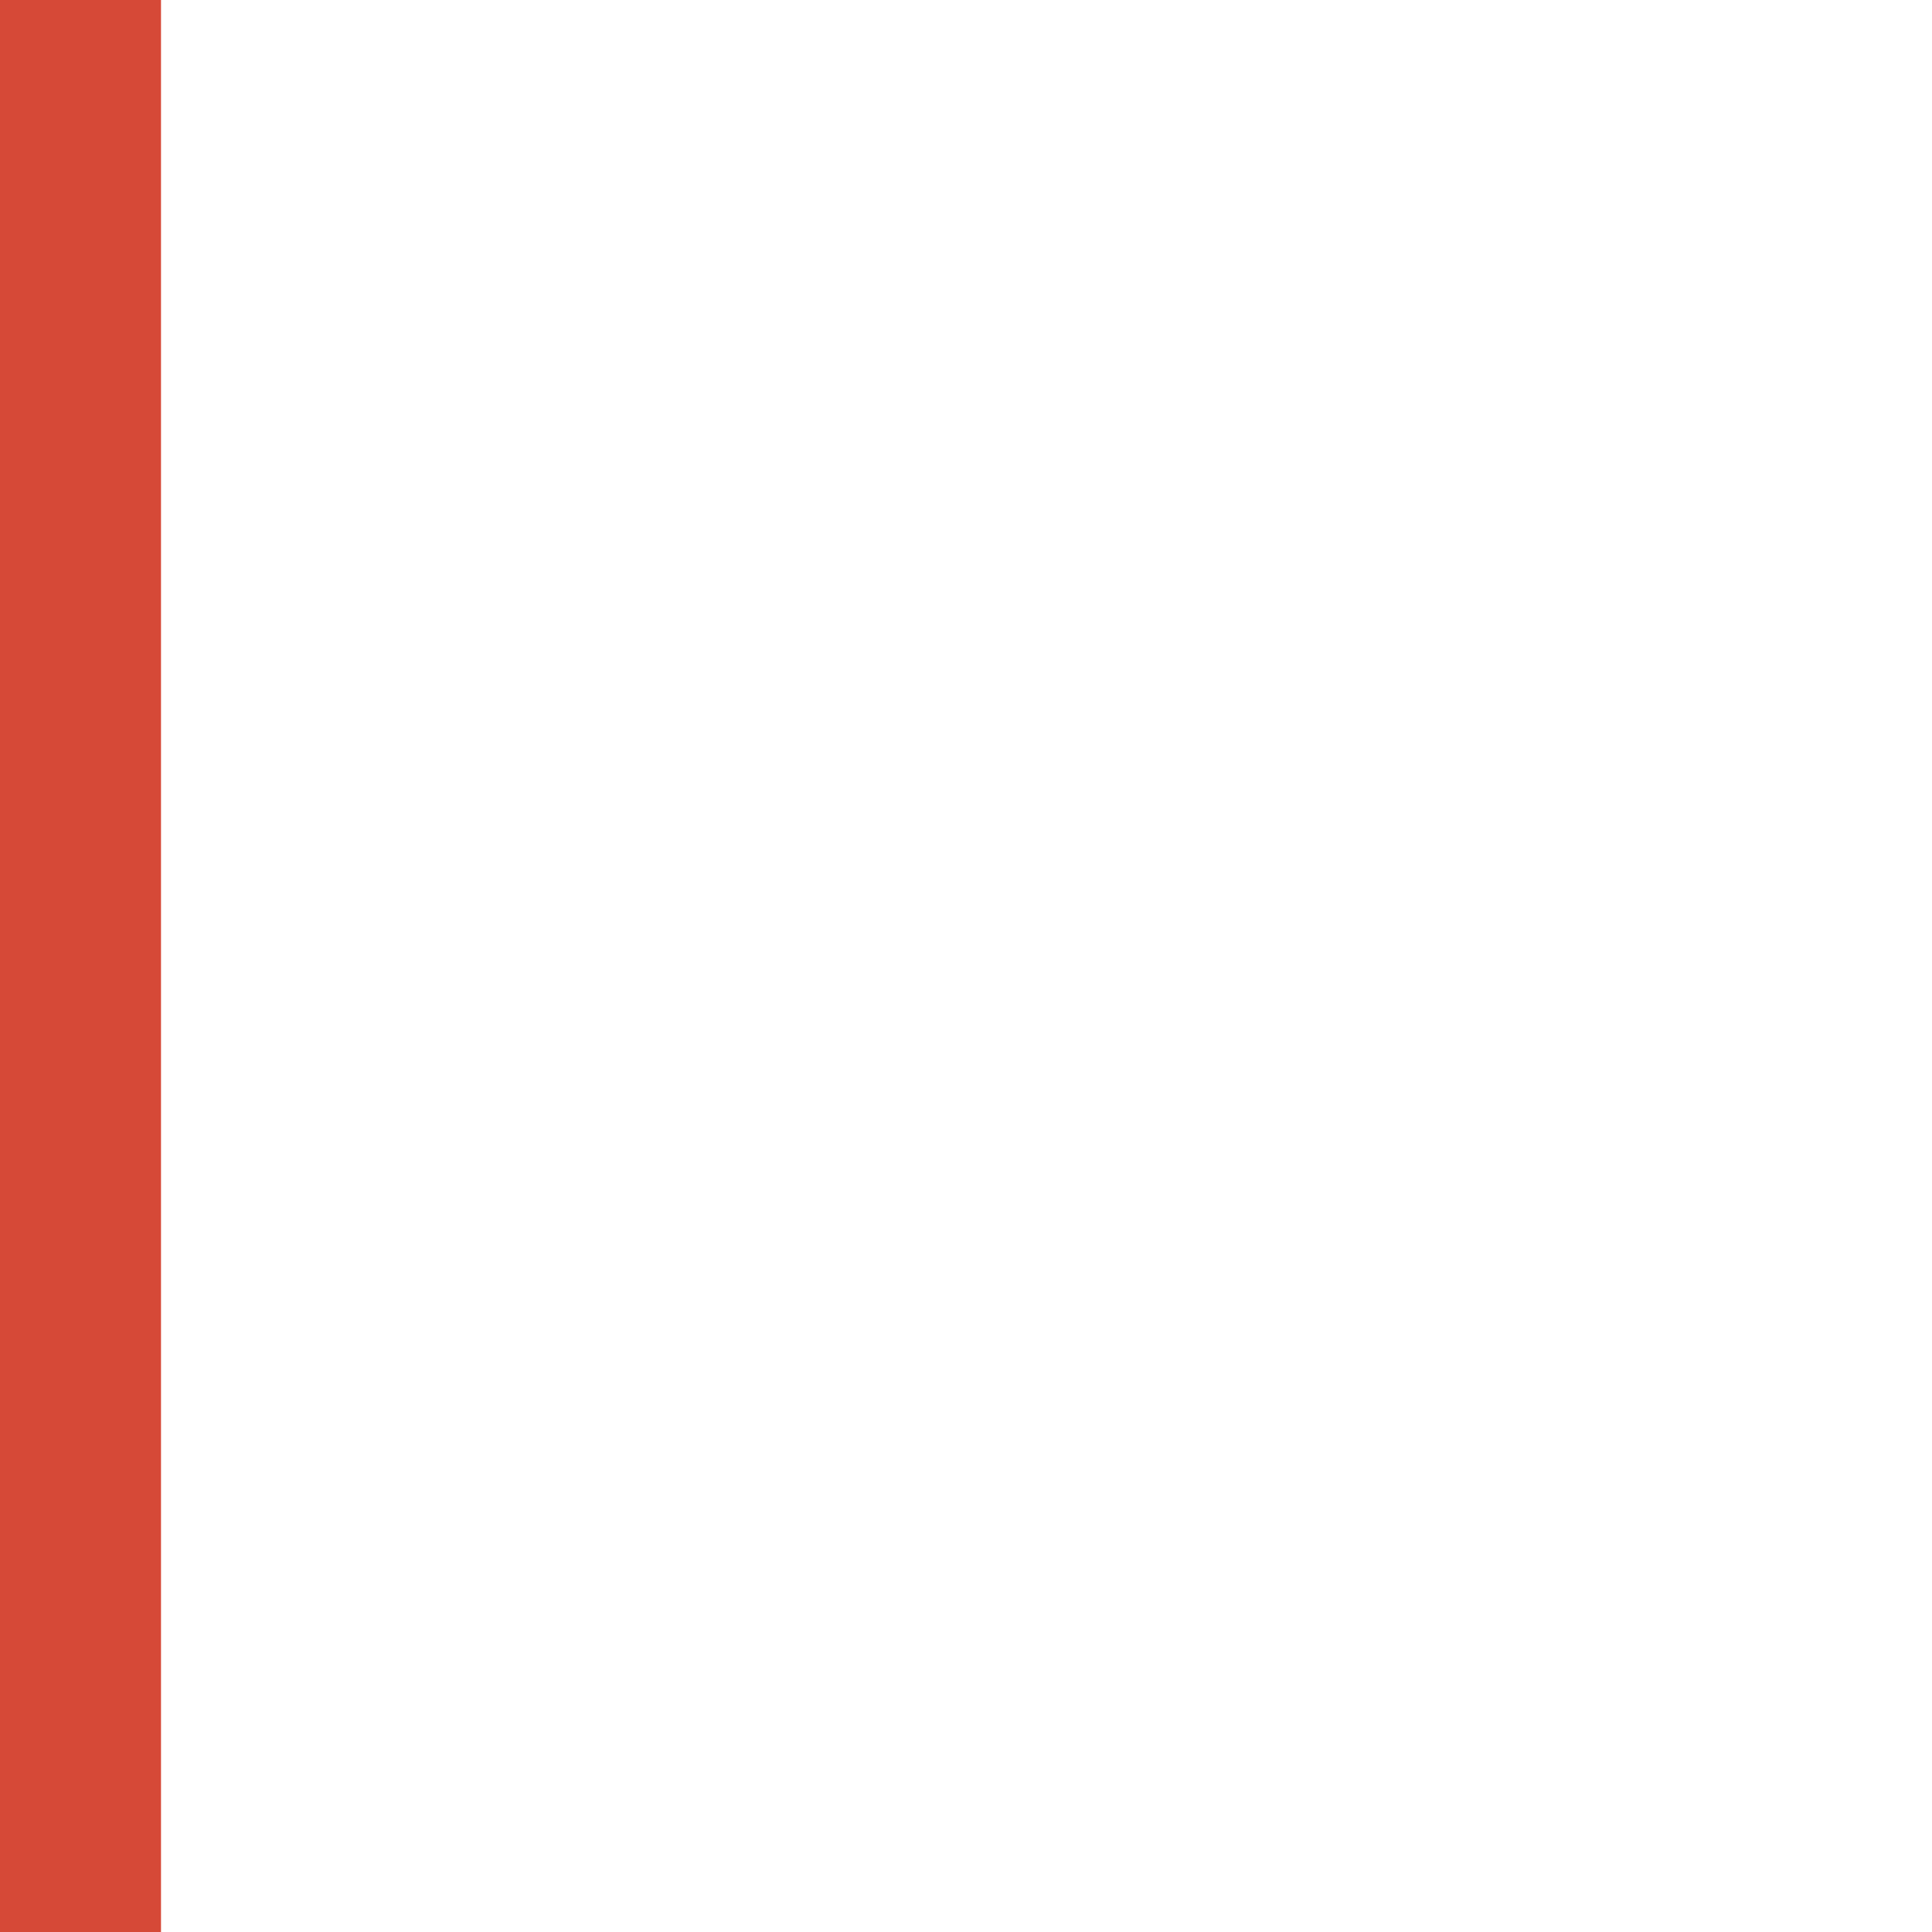
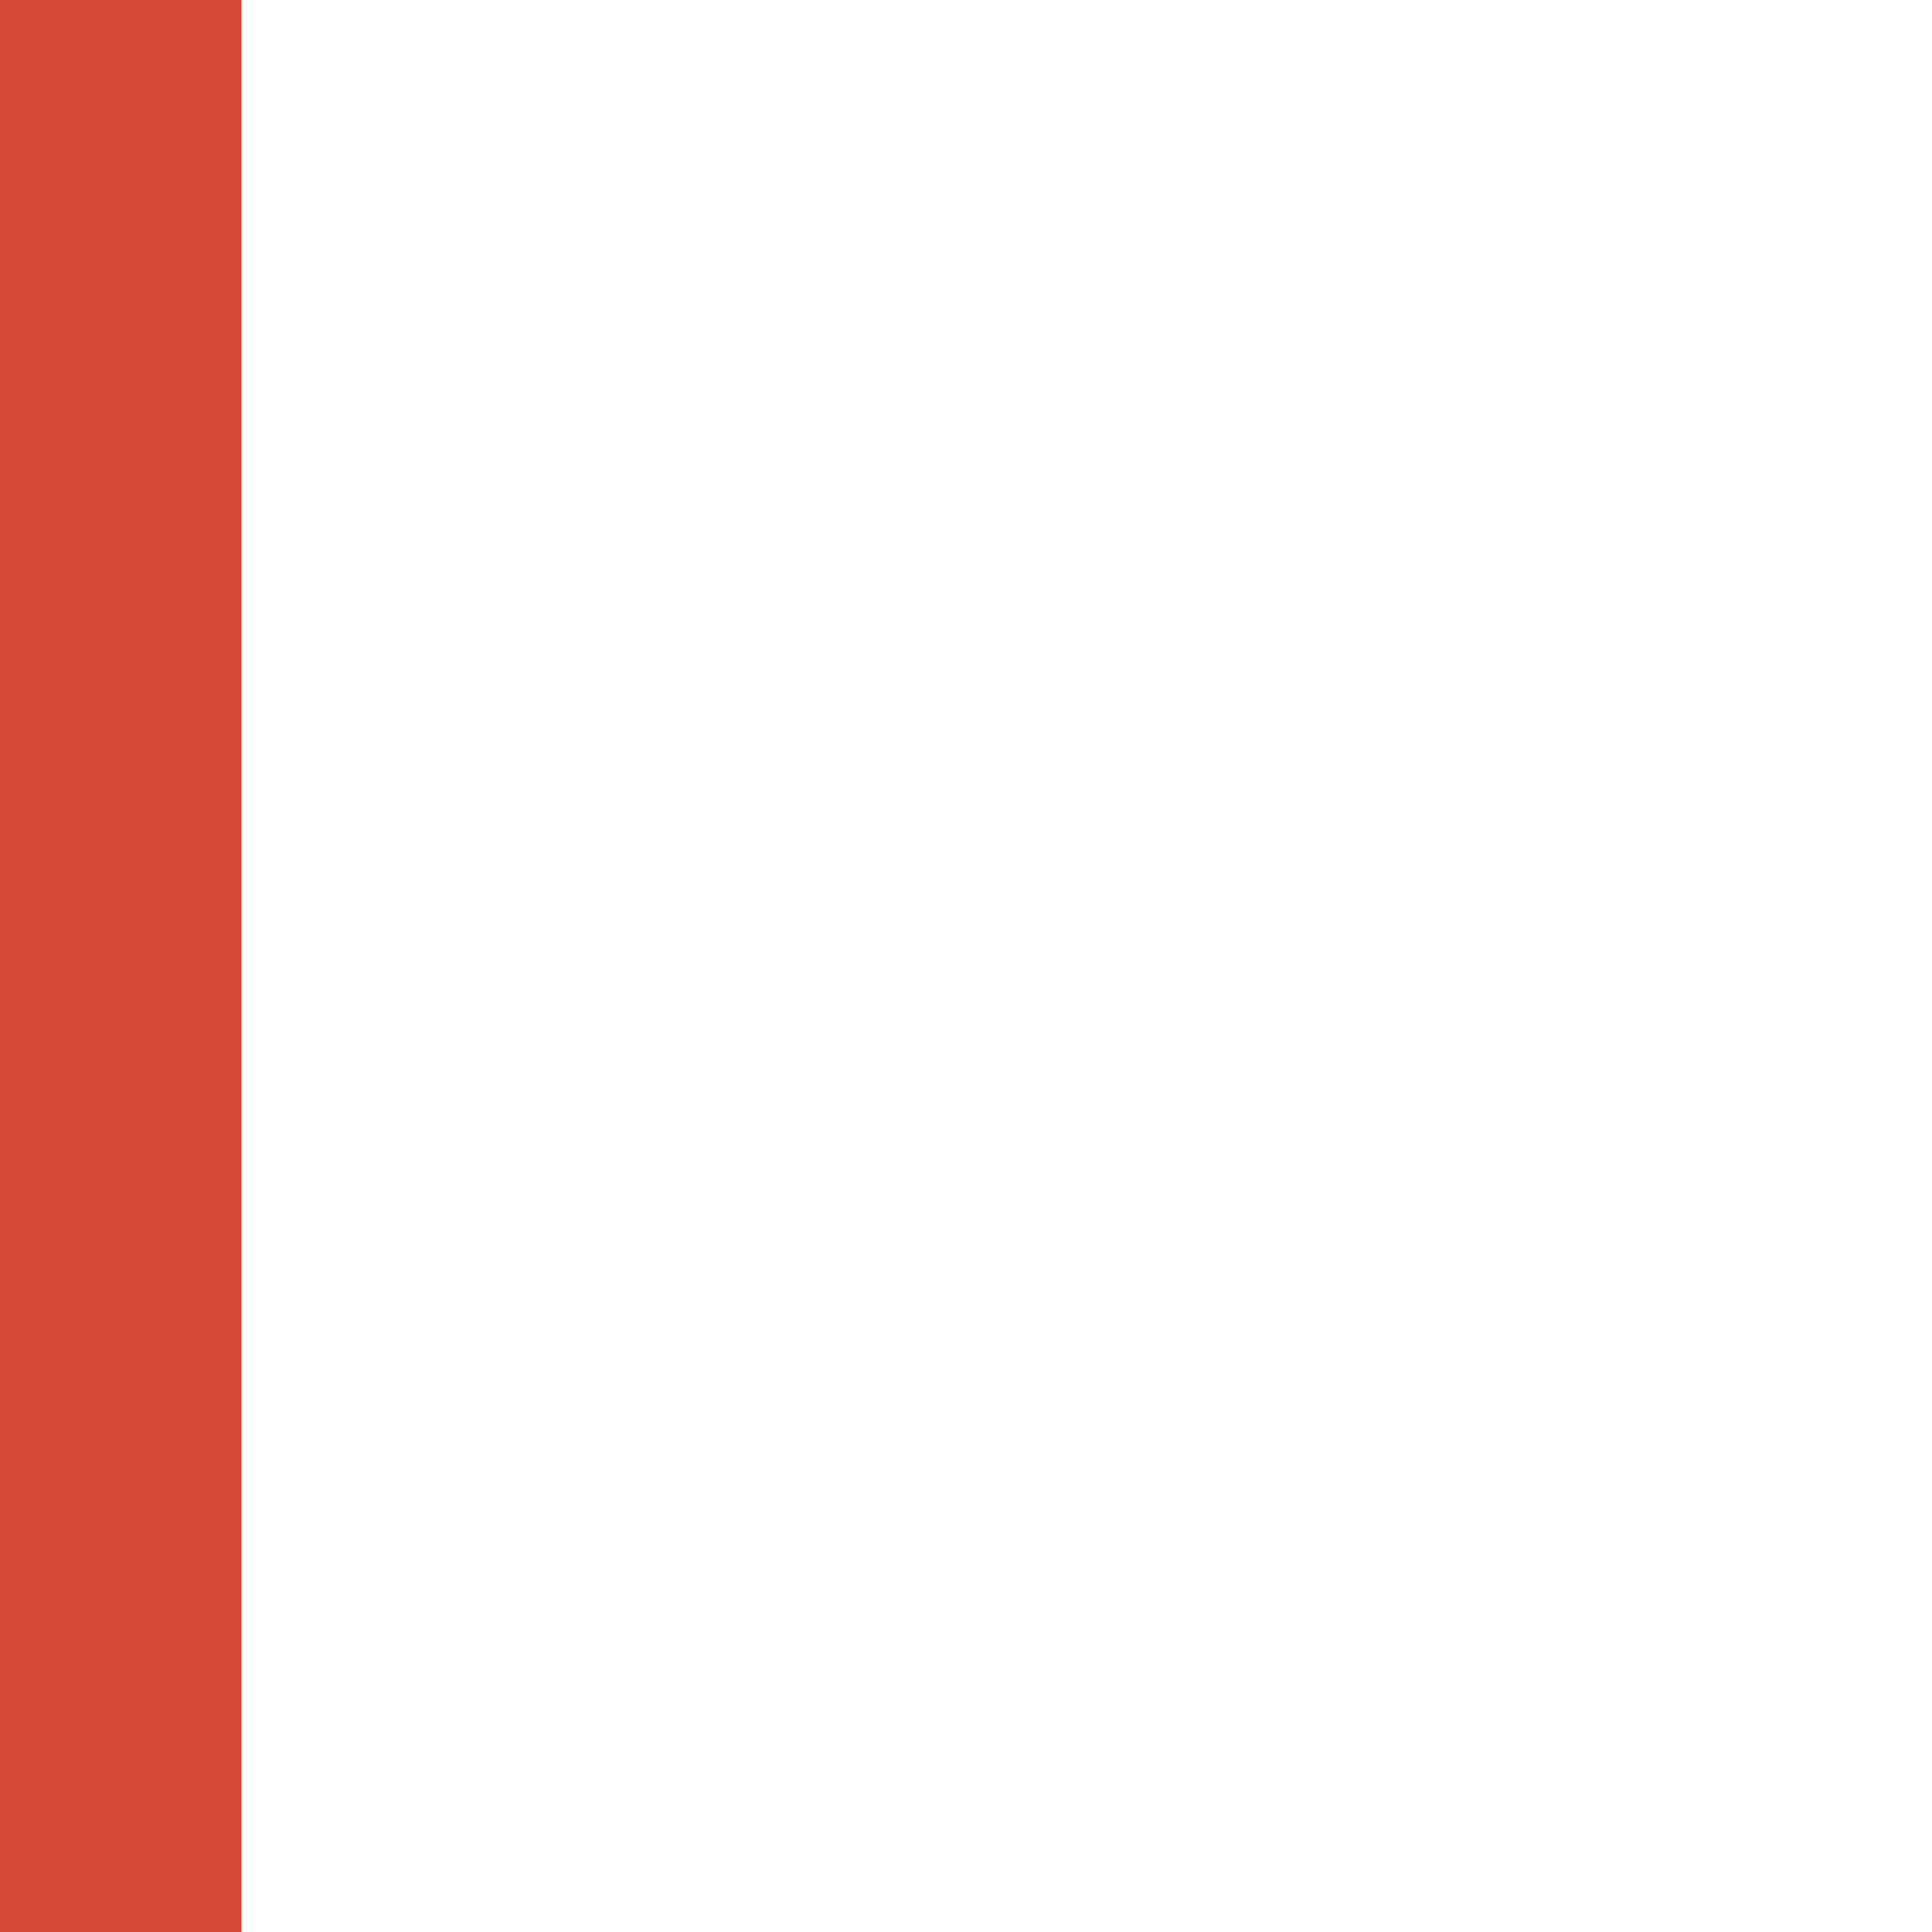
<svg xmlns="http://www.w3.org/2000/svg" width="24" height="24" id="svg11300" version="1.0" style="display:inline;enable-background:new">
  <defs id="defs3" />
  <g style="display:inline" id="layer1" transform="translate(0,-276)">
-     <rect style="fill:#d64937;fill-opacity:1" id="rect2997" width="2" height="24" x="0" y="276" />
+     <rect style="fill:#d64937;fill-opacity:1" id="rect2997" width="3" height="24" x="0" y="276" />
  </g>
</svg>
